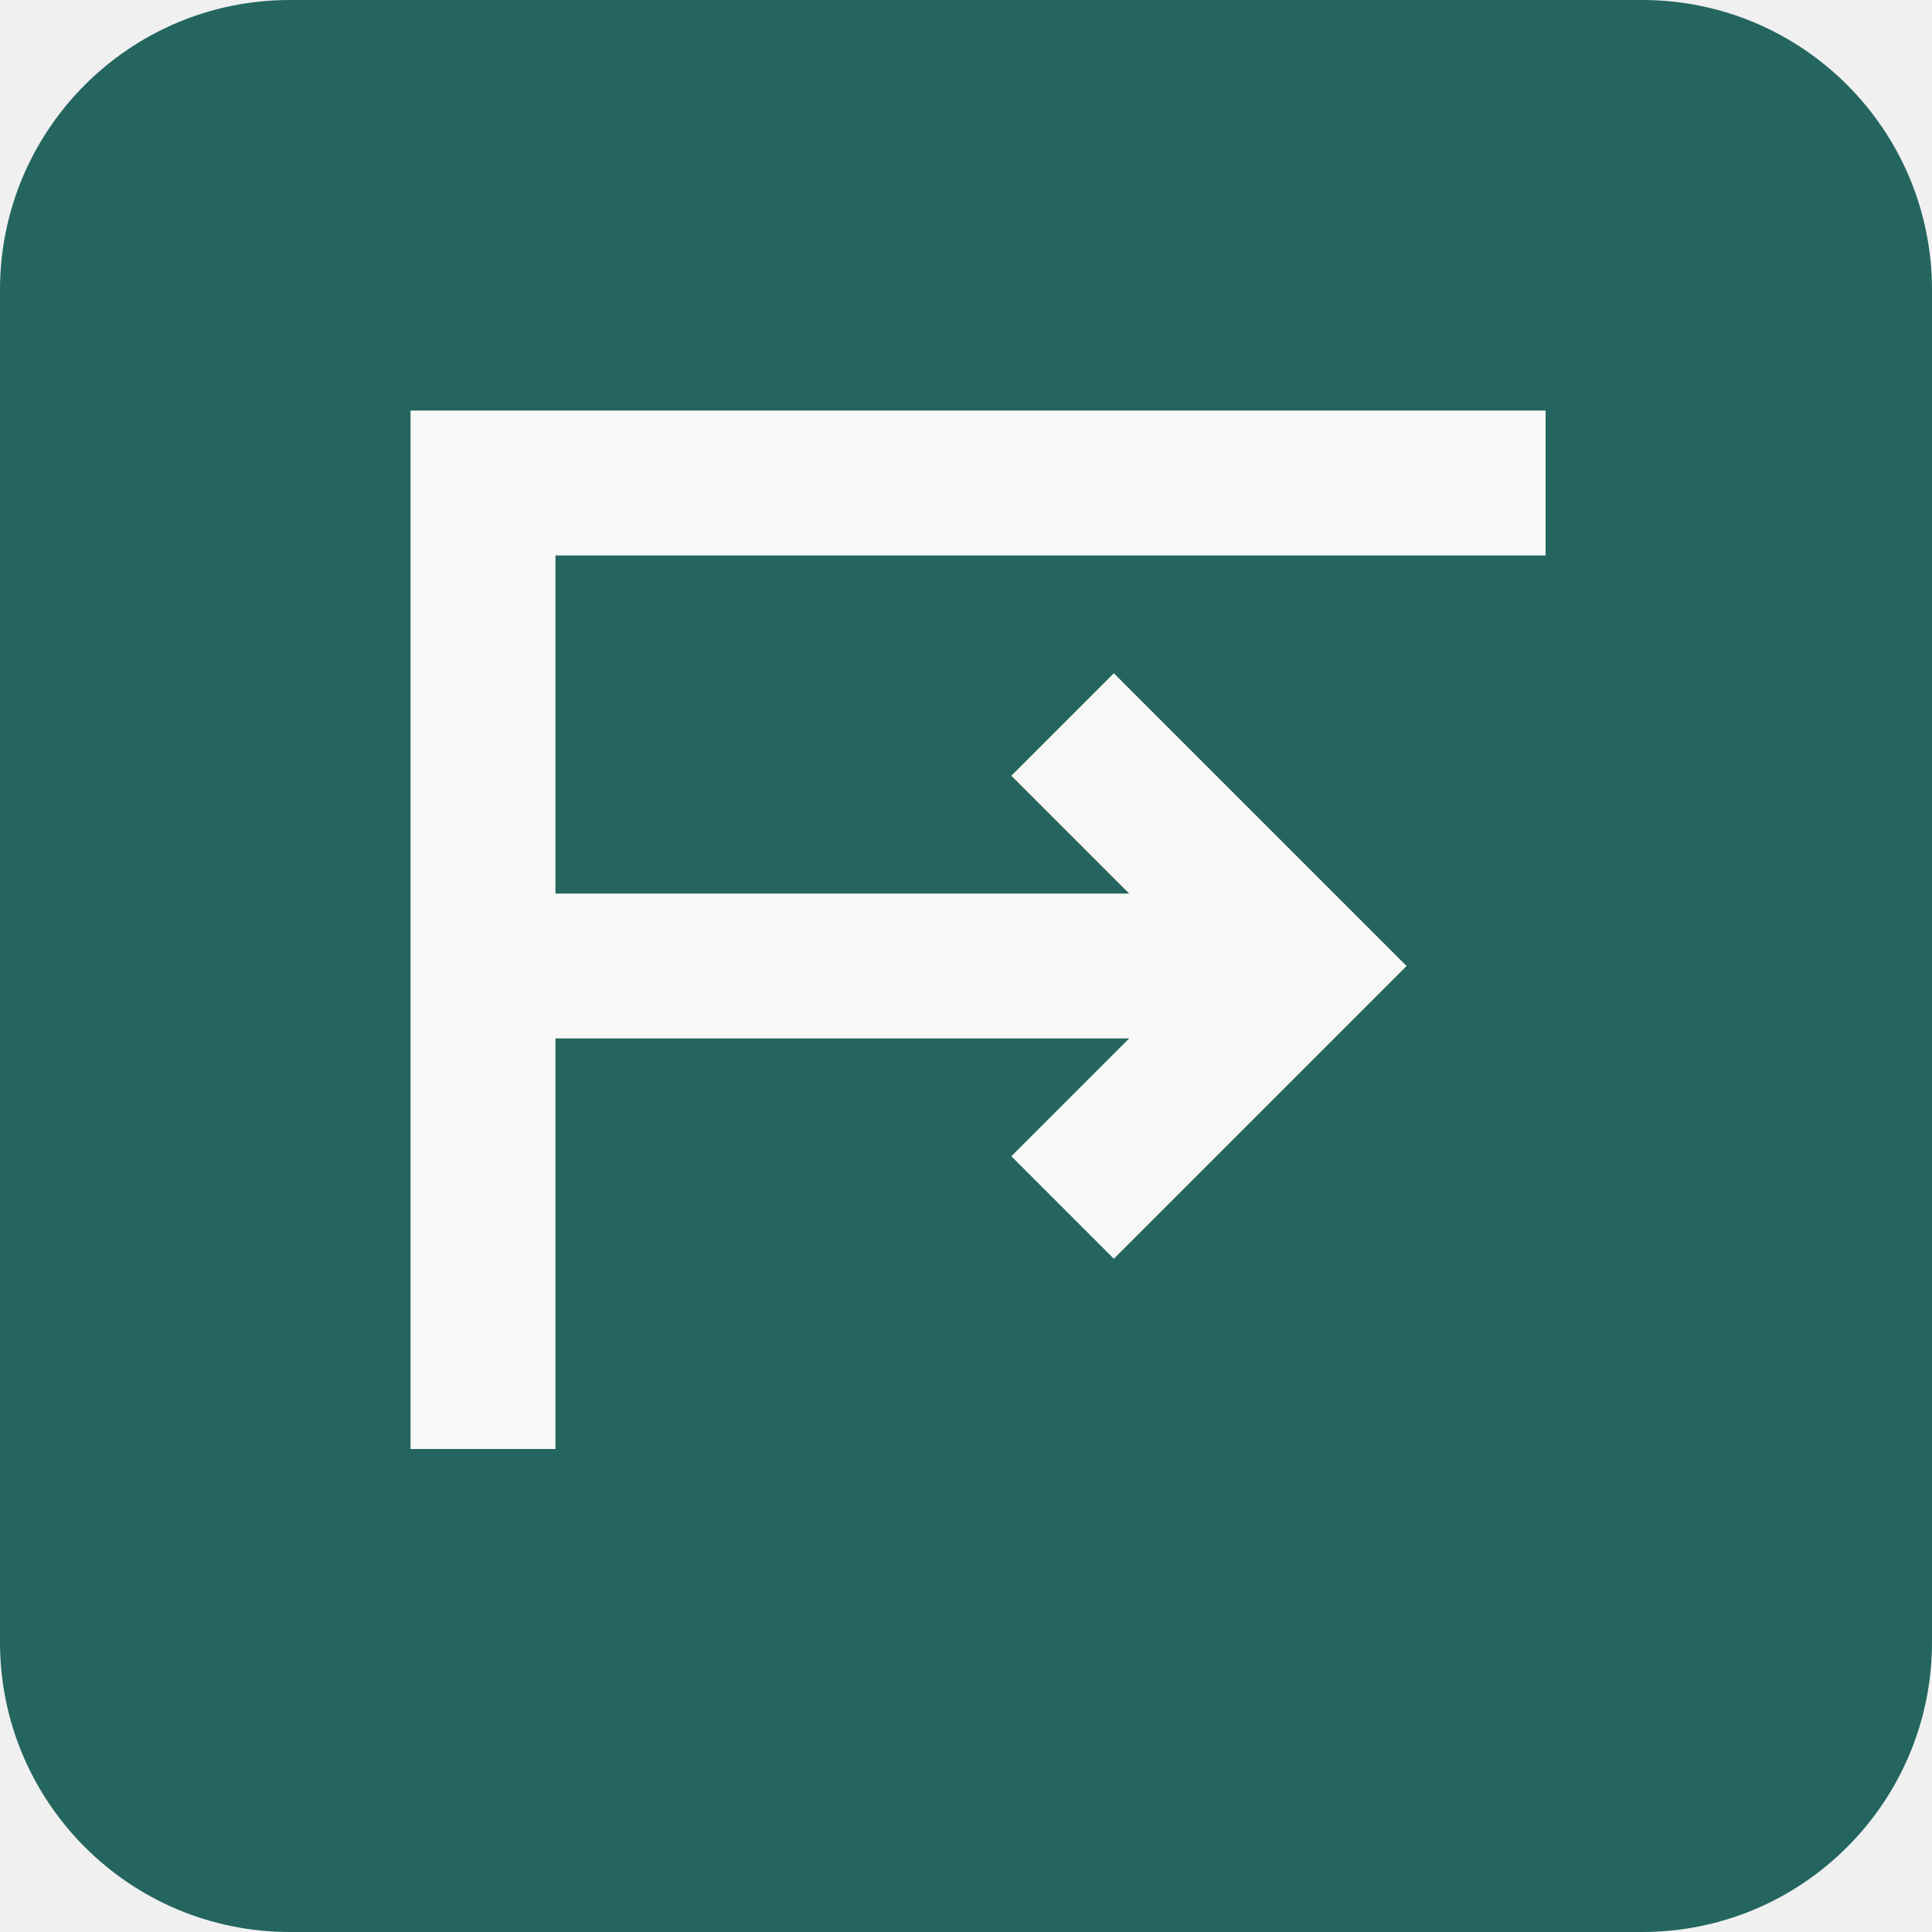
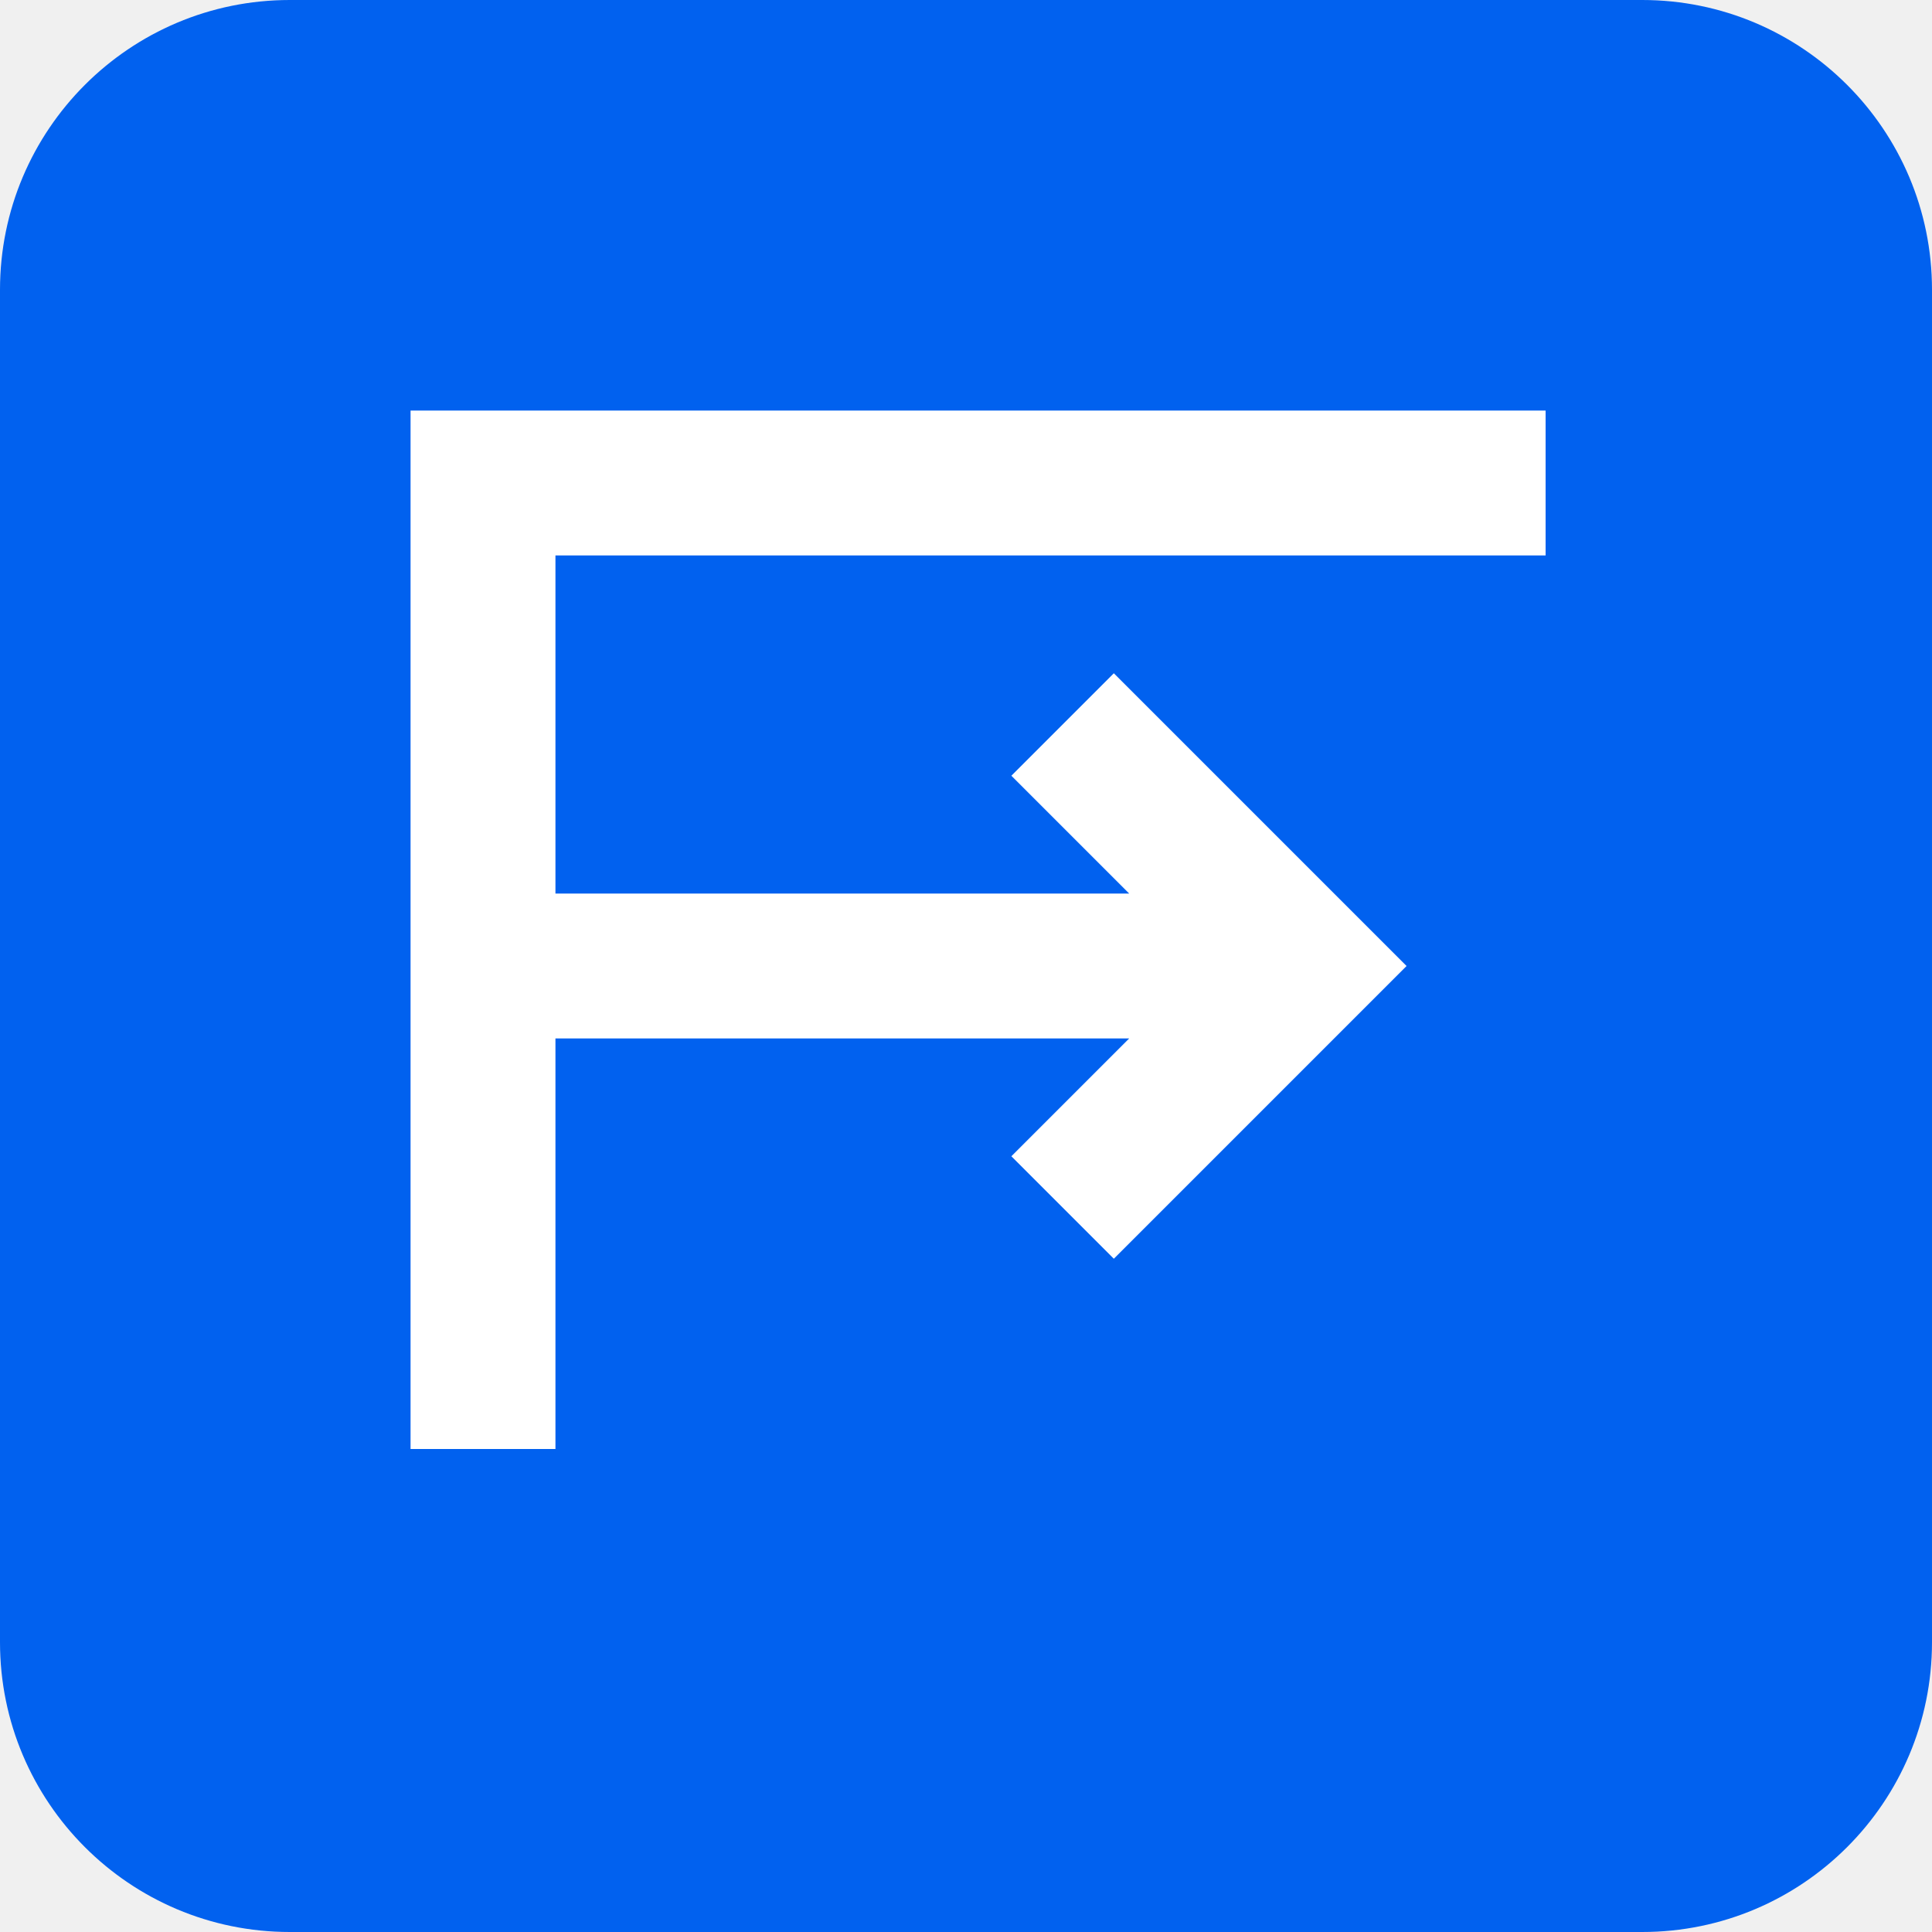
<svg xmlns="http://www.w3.org/2000/svg" viewBox="0 0 40 40">
-   <rect width="40" height="40" rx="6" fill="#24665f" />
-   <path d="M10 30V10h22M10 20h16m-4-5 5 5-5 5" fill="none" stroke="#f8f9f6" stroke-width="3" />
+   <rect width="40" height="40" rx="6" fill="#0161ef" />
+   <path d="M10 30V10h22M10 20h16m-4-5 5 5-5 5" fill="none" stroke="#ffffff" stroke-width="3" />
</svg>
